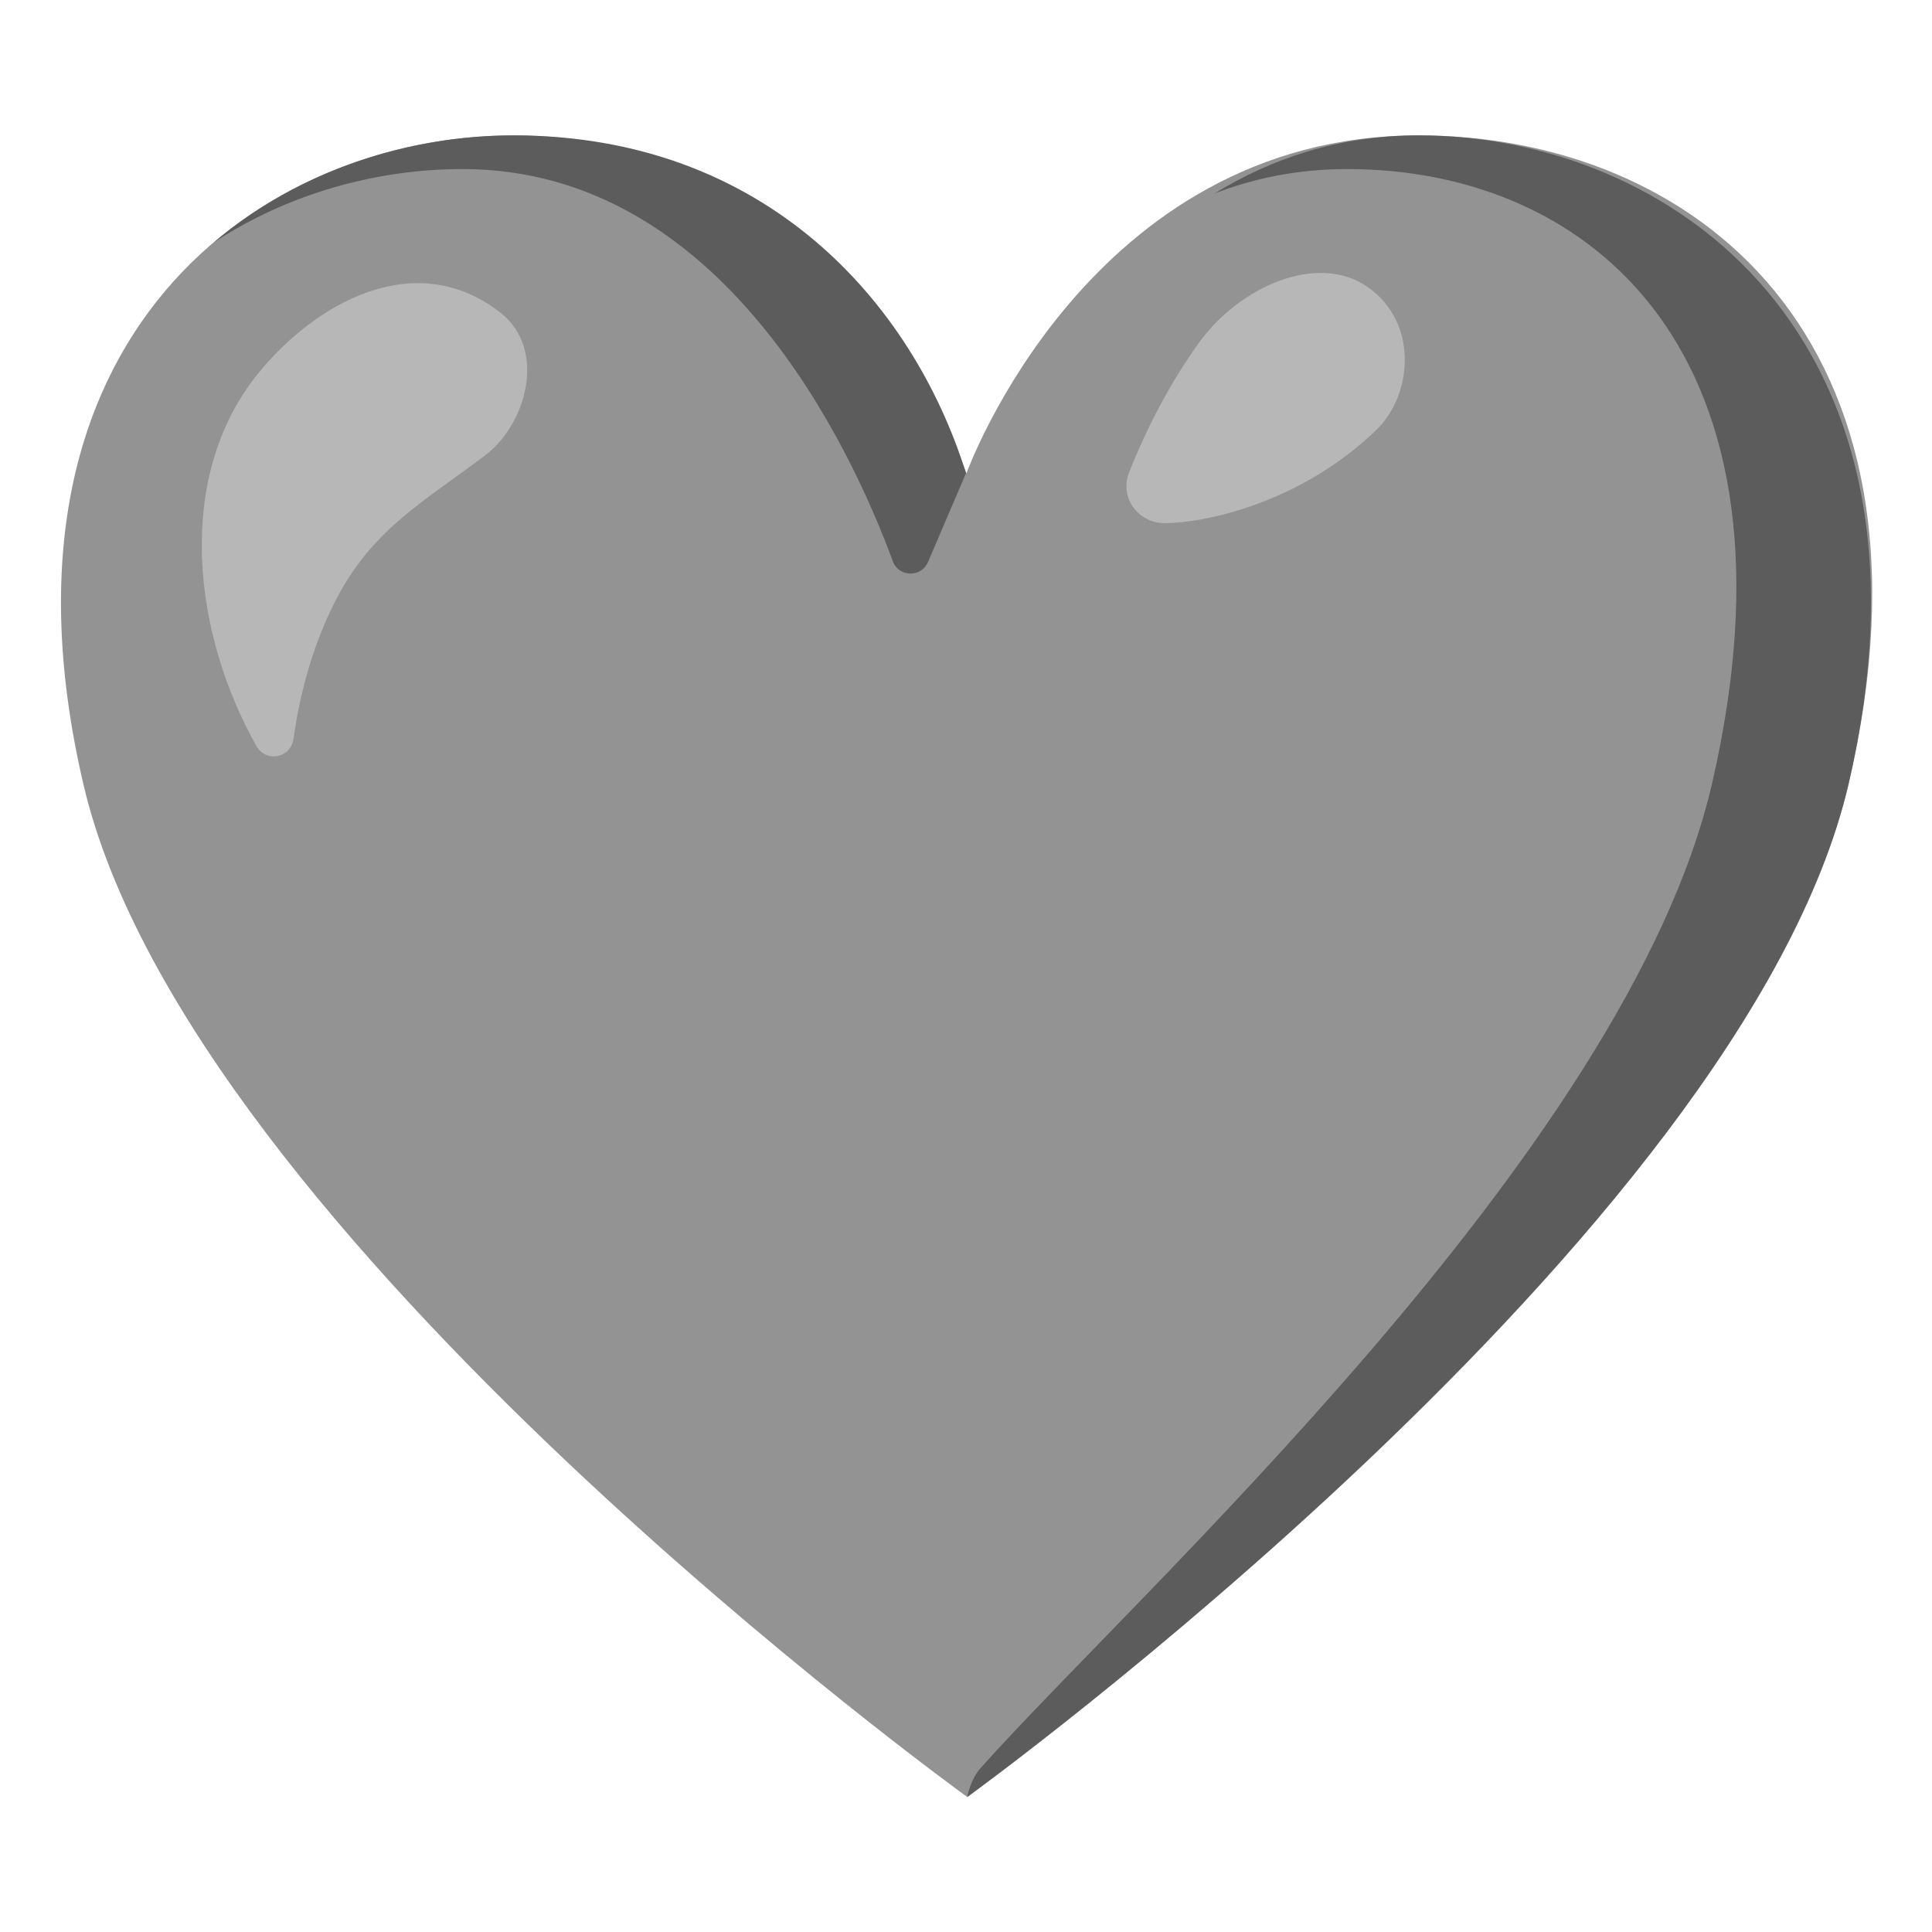
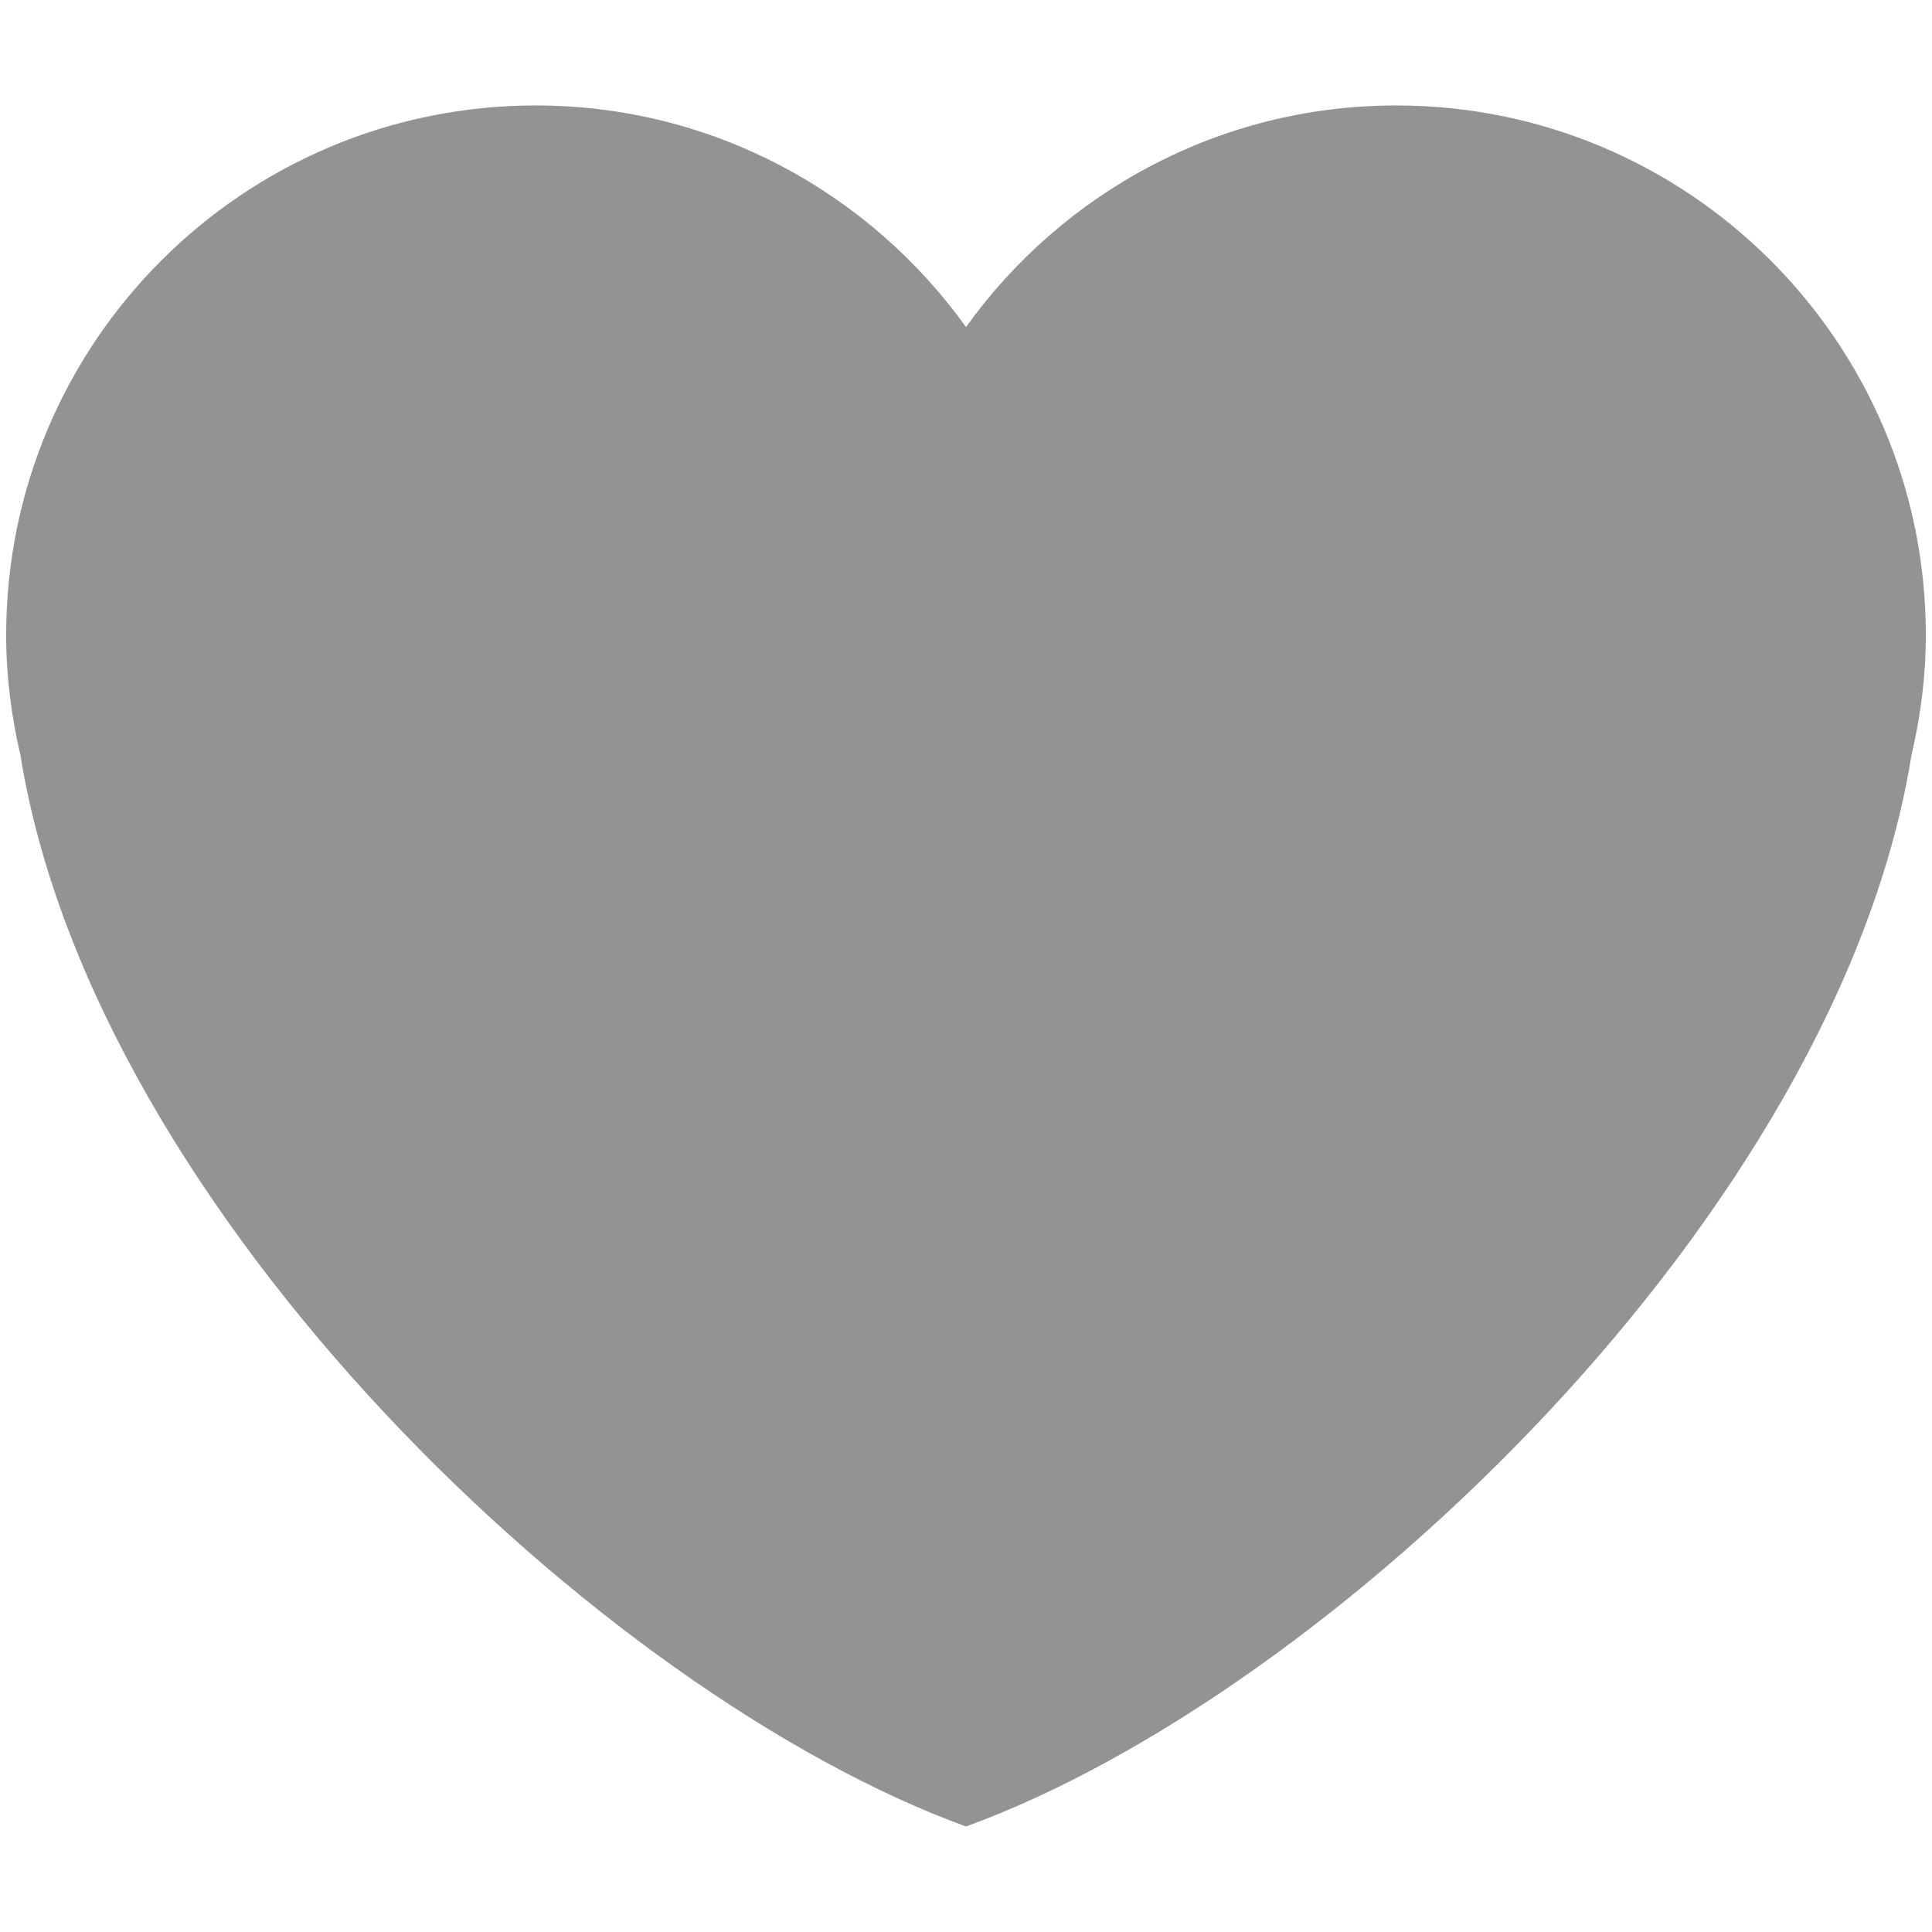
- <svg xmlns="http://www.w3.org/2000/svg" version="1.1" id="Layer_2_1_" x="0px" y="0px" viewBox="0 0 128 128" style="enable-background:new 0 0 128 128;" xml:space="preserve">
-   <path style="fill:#939393;" d="M93.99,8.97c-21.91,0-29.96,22.39-29.96,22.39S56.09,8.97,34.03,8.97  c-16.58,0-35.48,13.14-28.5,43.01c6.98,29.87,58.56,67.08,58.56,67.08s51.39-37.21,58.38-67.08C129.45,22.11,111.91,8.97,93.99,8.97  z" />
-   <path style="fill:#5C5C5C;" d="M30.65,11.2c17.2,0,25.74,18.49,28.5,25.98c0.39,1.07,1.88,1.1,2.33,0.06L64,31.35  C60.45,20.01,50.69,8.97,34.03,8.97c-6.9,0-14.19,2.28-19.86,7.09C19.18,12.77,25.05,11.2,30.65,11.2z" />
-   <path style="fill:#5C5C5C;" d="M93.99,8.97c-5.29,0-9.77,1.54-13.53,3.85c2.64-1.02,5.56-1.62,8.8-1.62  c16.21,0,30.72,12.29,24.17,40.7c-5.62,24.39-38.46,53.98-48.49,65.27c-0.64,0.72-0.86,1.88-0.86,1.88s51.39-37.21,58.38-67.08  C129.45,22.11,110.57,8.97,93.99,8.97z" />
-   <g>
-     <path style="fill:#B7B7B7;" d="M17.04,24.82c3.75-4.68,10.45-8.55,16.13-4.09c3.07,2.41,1.73,7.35-1.02,9.43   c-4,3.04-7.48,4.87-9.92,9.63c-1.46,2.86-2.34,5.99-2.79,9.18c-0.18,1.26-1.83,1.57-2.45,0.46C12.77,41.95,11.57,31.65,17.04,24.82   z" />
-   </g>
-   <path style="fill:#B7B7B7;" d="M77.16,34.66c-1.76,0-3-1.7-2.36-3.34c1.19-3.02,2.73-5.94,4.58-8.54c2.74-3.84,7.95-6.08,11.25-3.75  c3.38,2.38,2.94,7.14,0.57,9.44C86.11,33.4,79.69,34.66,77.16,34.66z" />
+ <svg xmlns="http://www.w3.org/2000/svg" viewBox="0 0 36 36">
+   <path fill="#939393" d="M35.885 11.833c0-5.45-4.418-9.868-9.867-9.868-3.308 0-6.227 1.633-8.018 4.129-1.791-2.496-4.71-4.129-8.017-4.129-5.45 0-9.868 4.417-9.868 9.868 0 .772.098 1.52.266 2.241C1.751 22.587 11.216 31.568 18 34.034c6.783-2.466 16.249-11.447 17.617-19.959.17-.721.268-1.469.268-2.242z" />
</svg>
